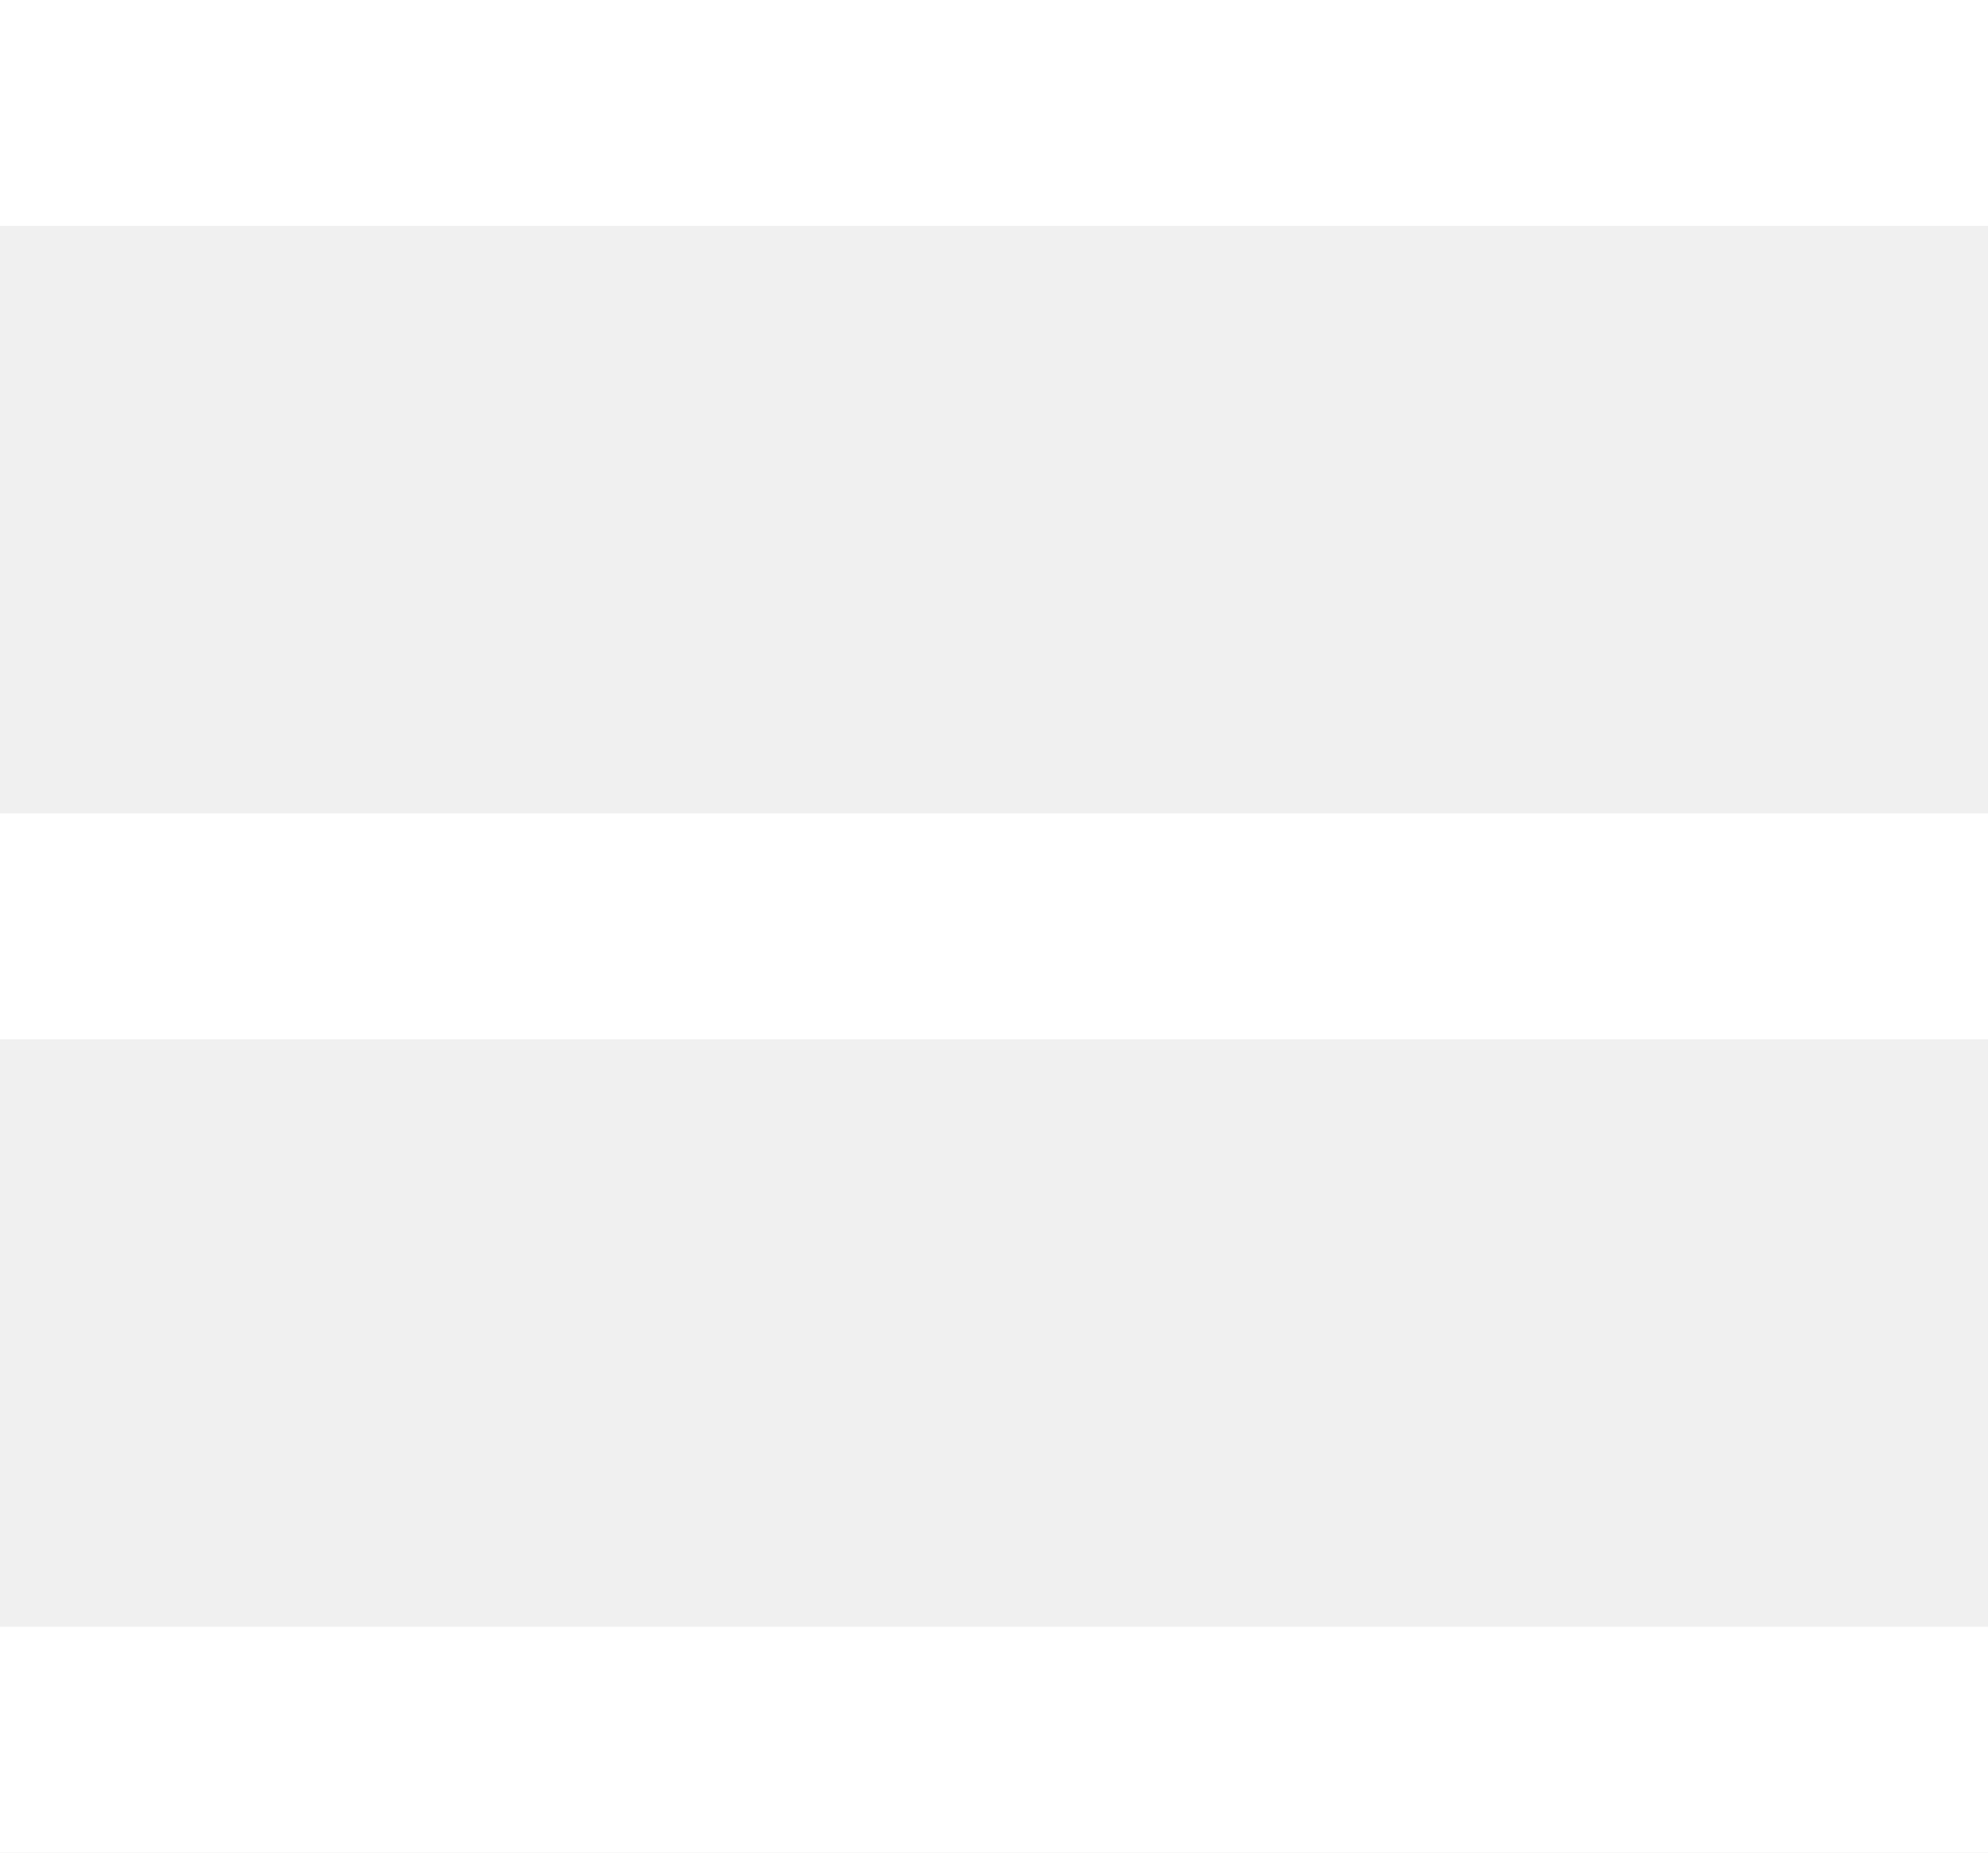
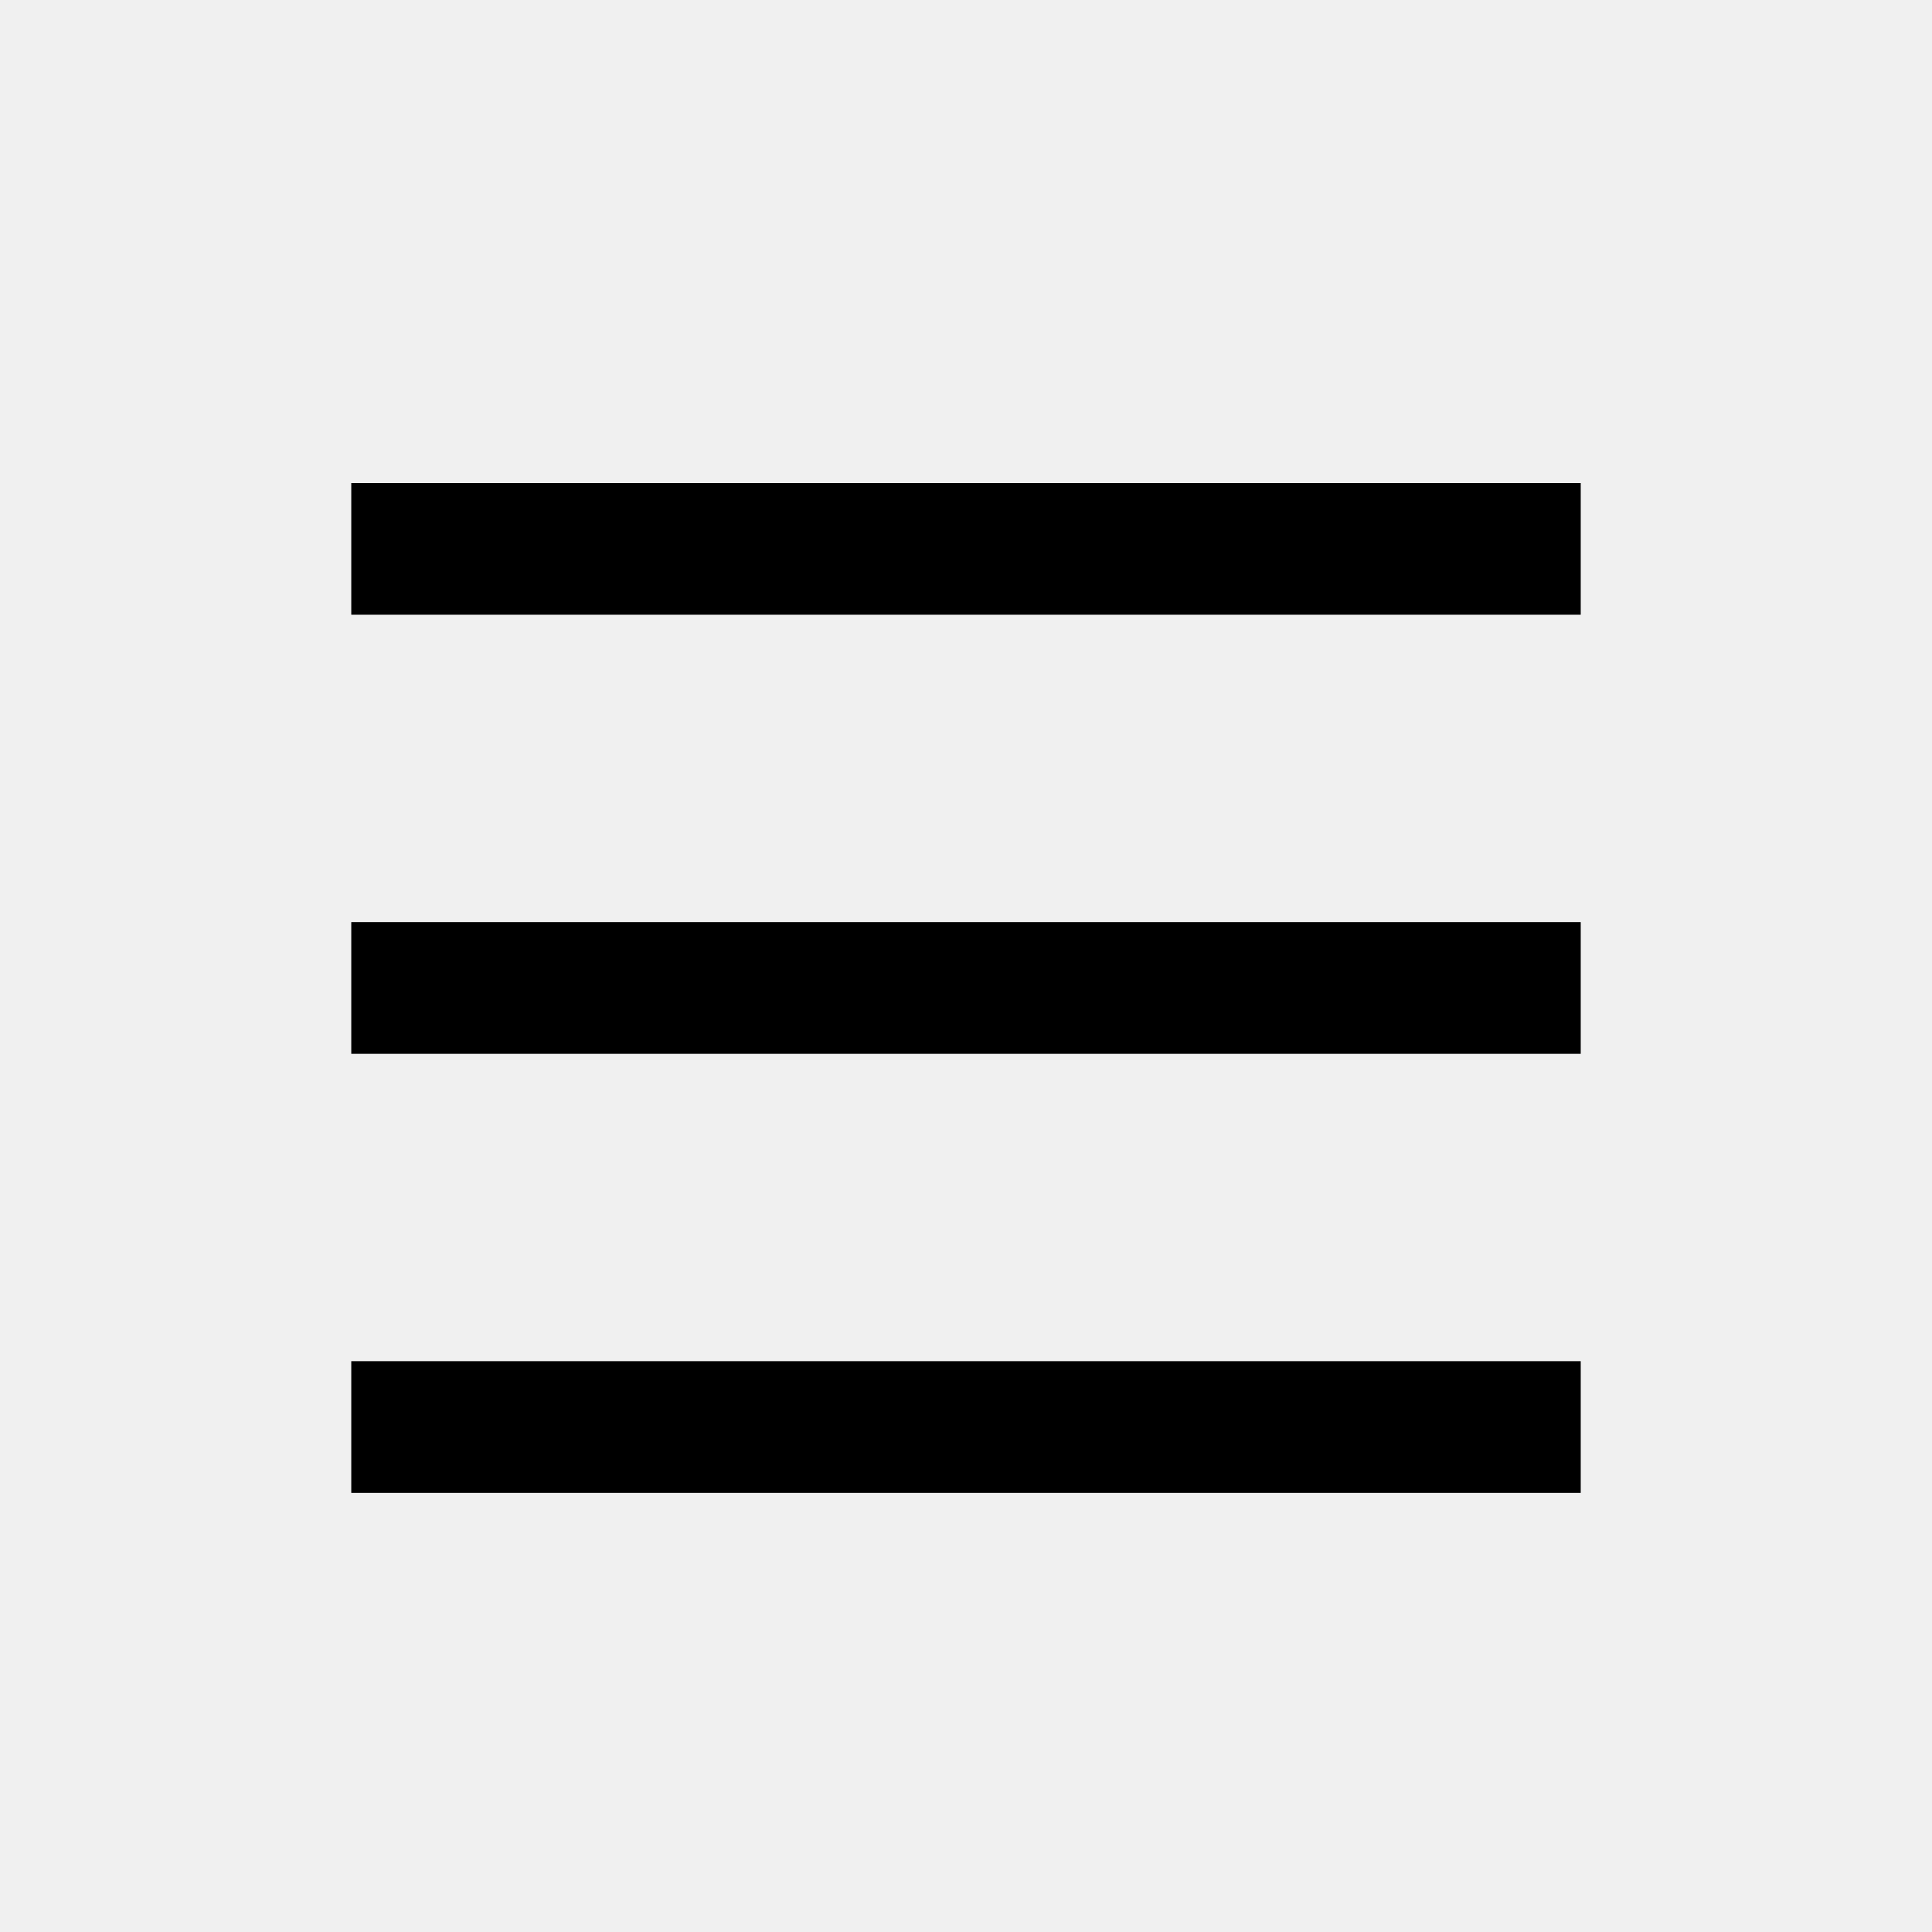
- <svg xmlns="http://www.w3.org/2000/svg" fill="none" viewBox="9 12.5 22 20.5">
-   <path fill="#fff" fill-rule="evenodd" d="M31 15H9v-2.5h22V15Zm0 9H9v-2.5h22V24Zm0 9H9v-2.5h22V33Z" clip-rule="evenodd" />
+ <svg xmlns="http://www.w3.org/2000/svg" width="44" height="44" viewBox="0 0 44 44" fill="none">
+   <path fill-rule="evenodd" clip-rule="evenodd" d="M36 14L8 14V11L36 11V14Z" fill="black" />
+   <path fill-rule="evenodd" clip-rule="evenodd" d="M36 24L8 24V21L36 21V24Z" fill="black" />
+   <path fill-rule="evenodd" clip-rule="evenodd" d="M36 34L8 34V31L36 31V34Z" fill="black" />
</svg>
